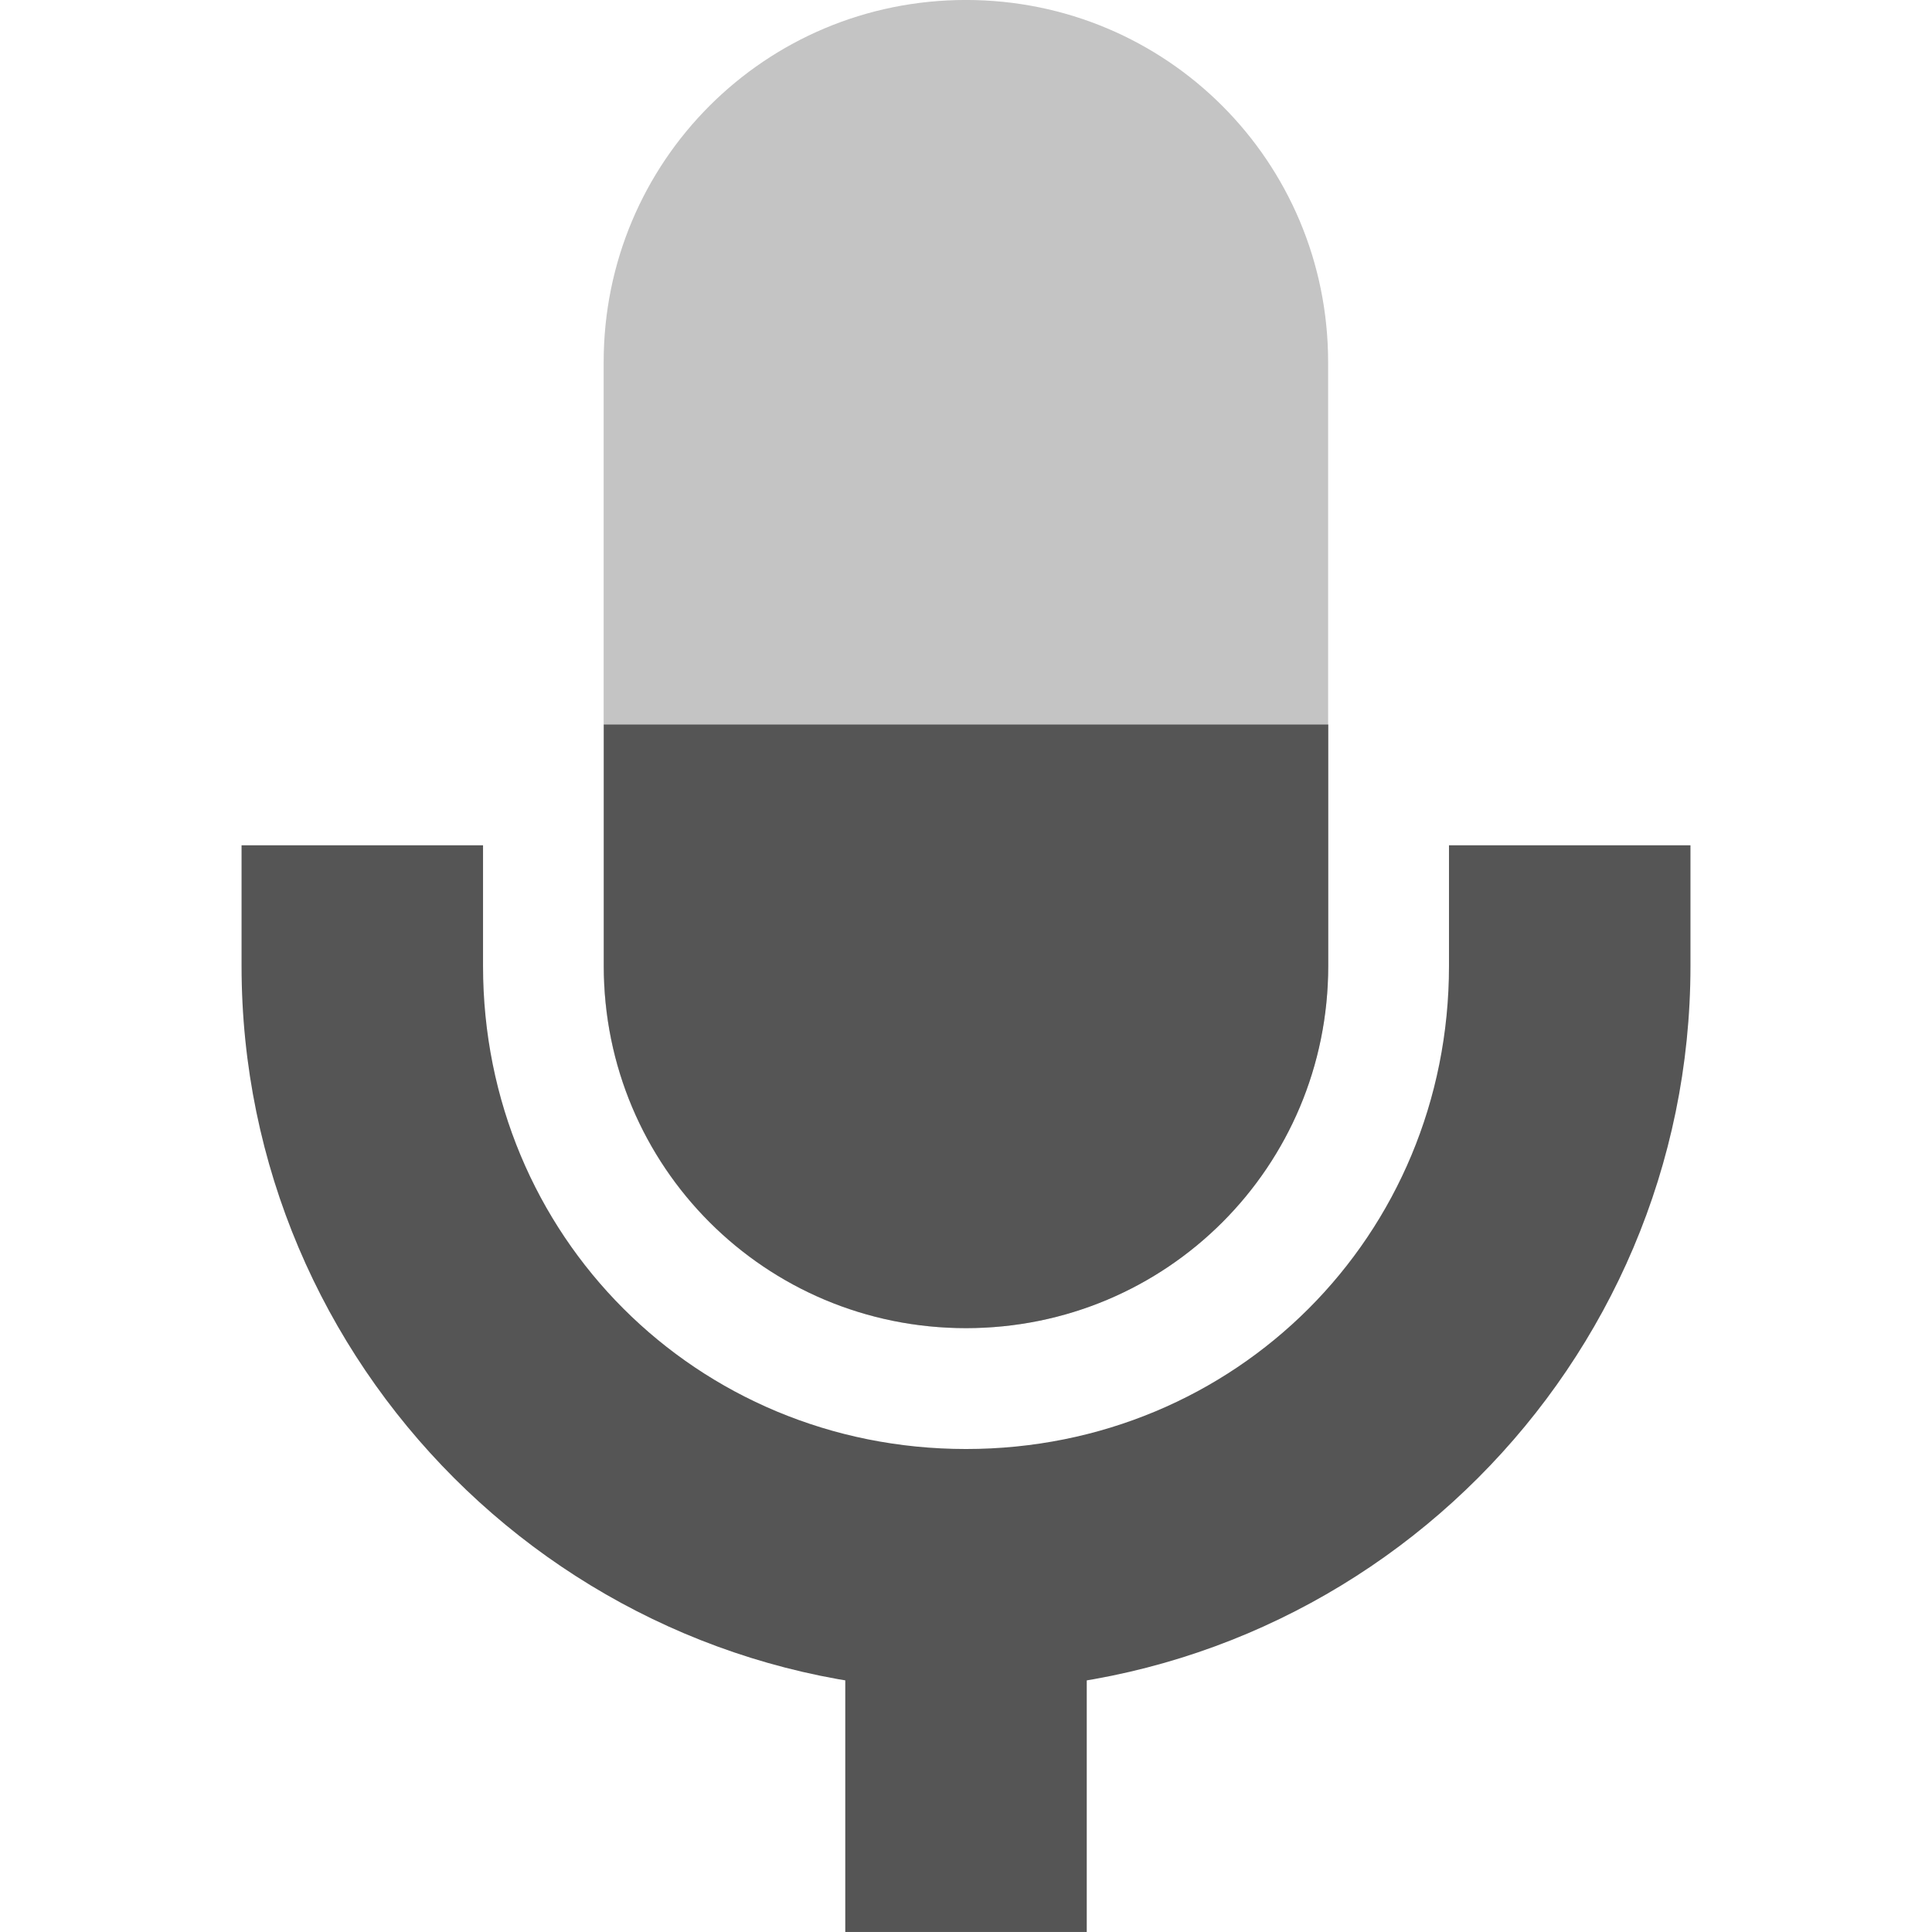
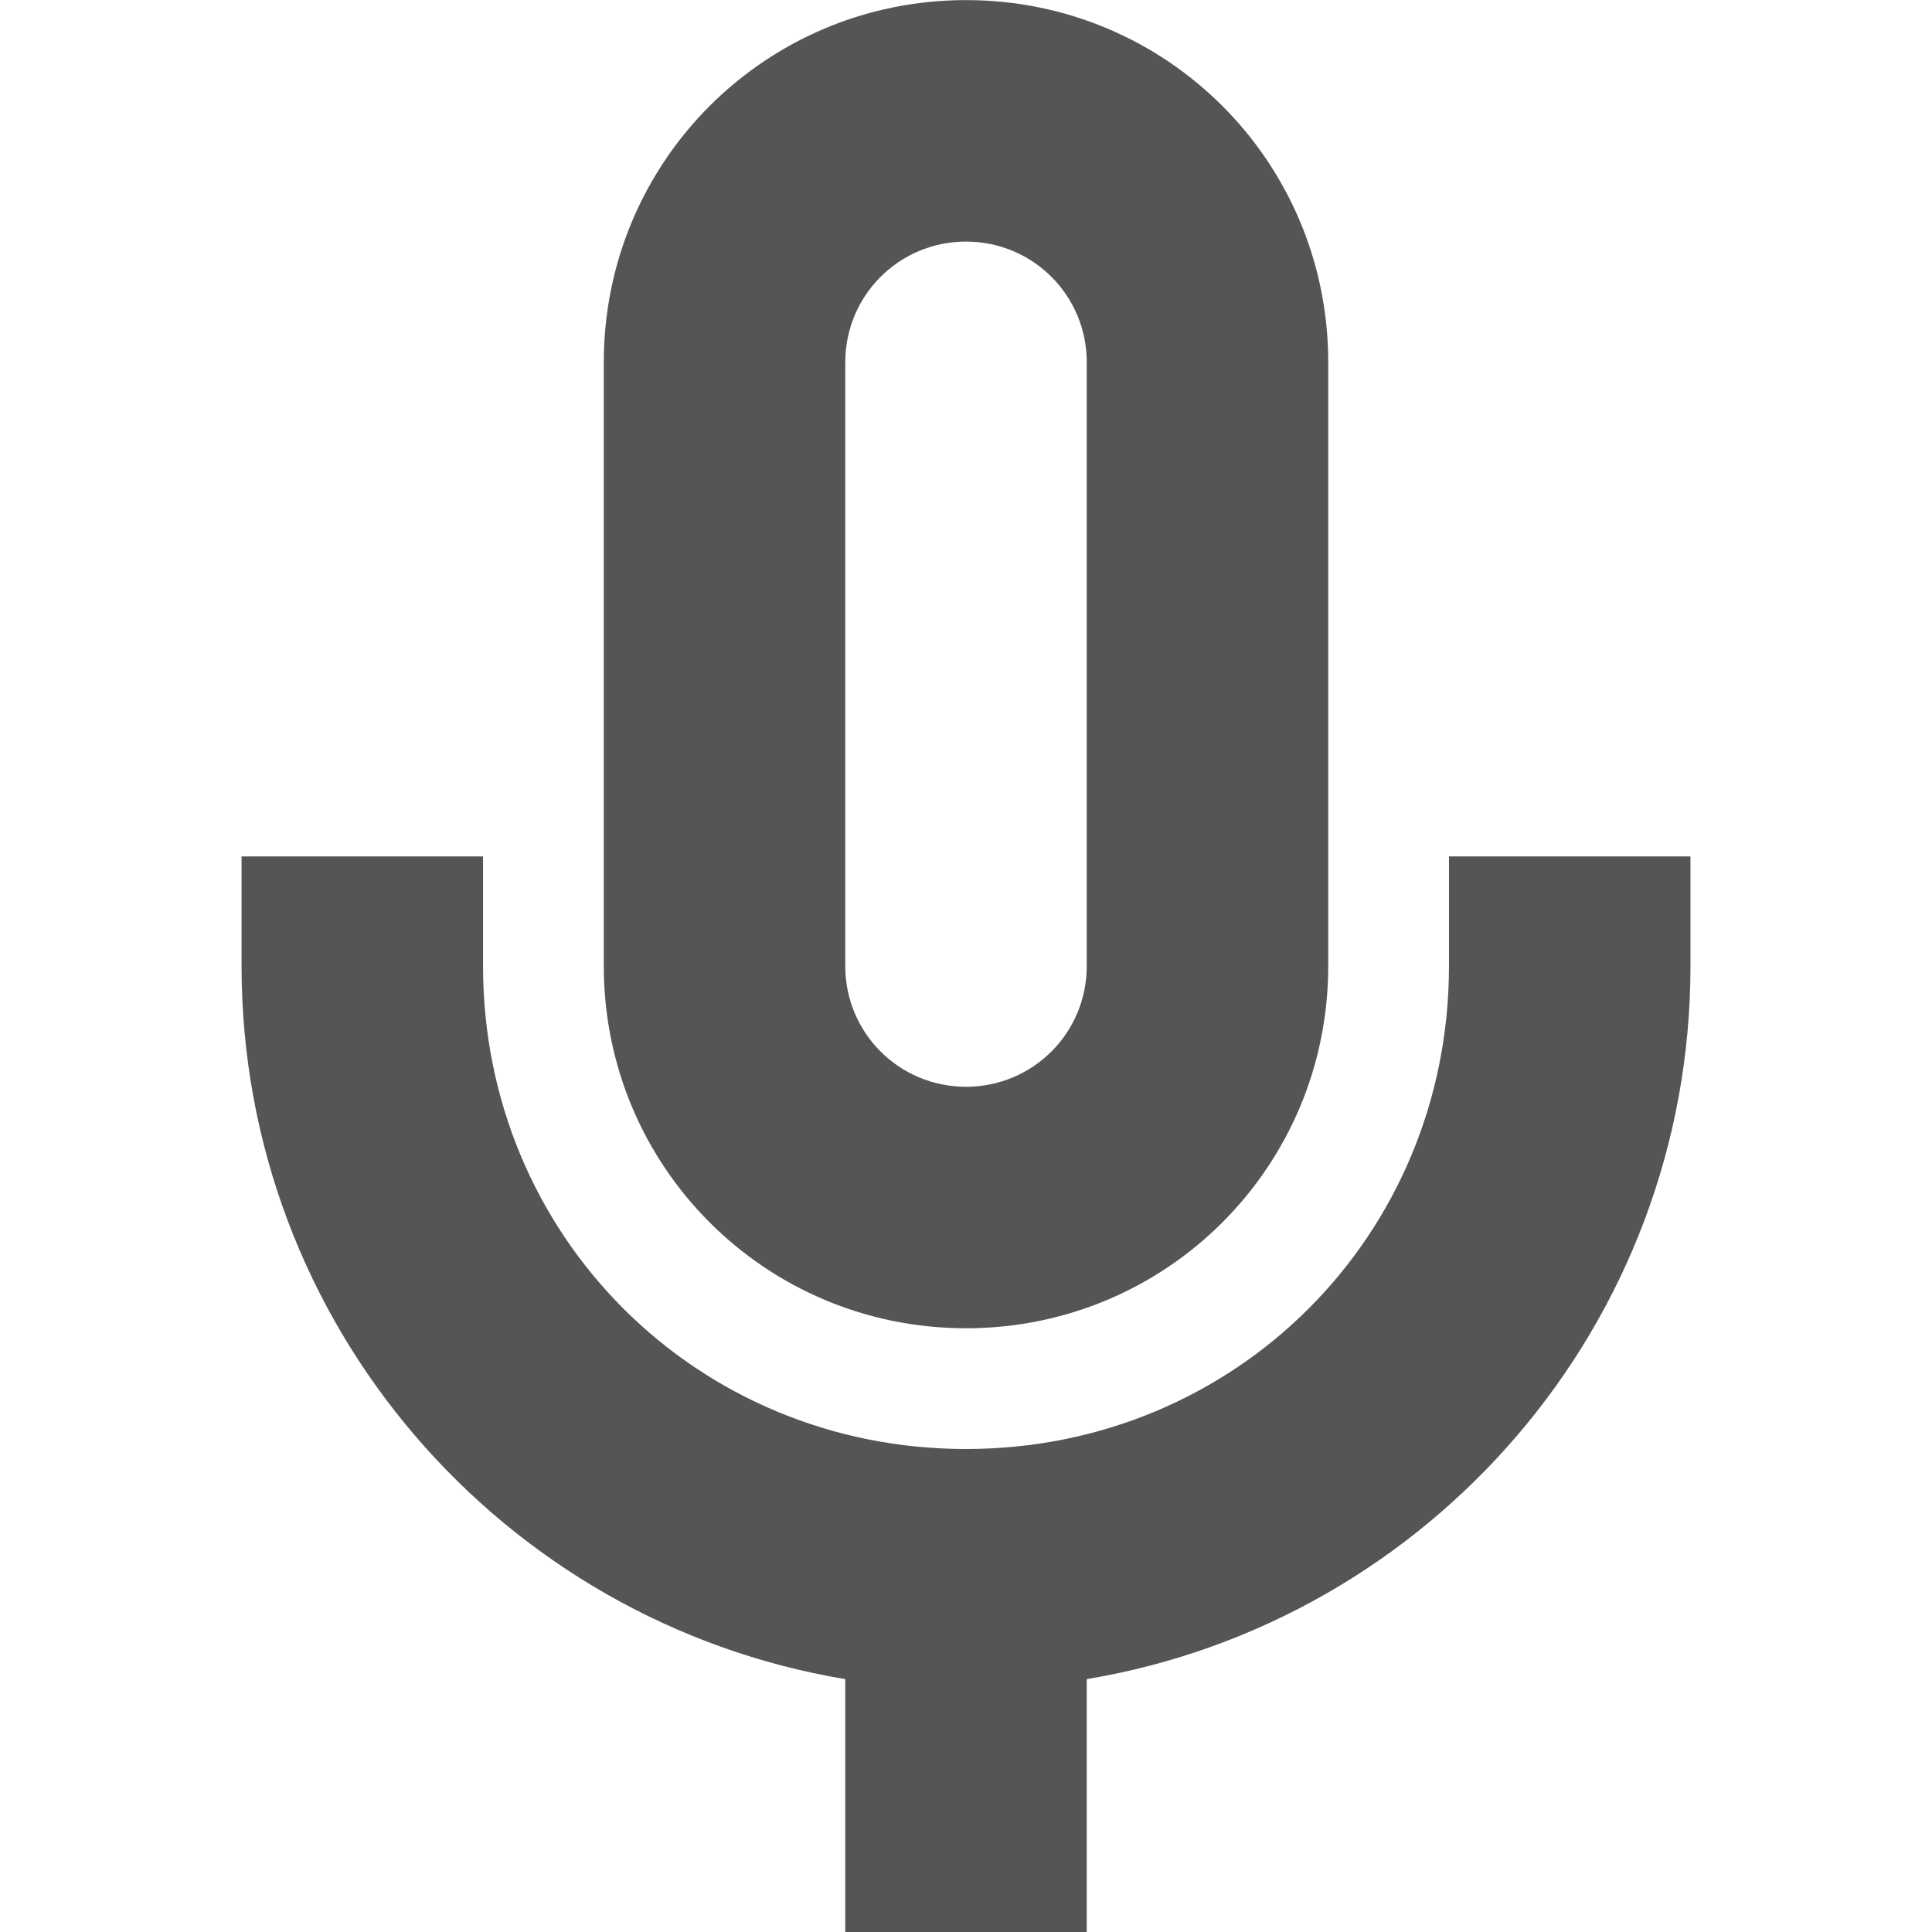
<svg xmlns="http://www.w3.org/2000/svg" xmlns:ns1="http://www.openswatchbook.org/uri/2009/osb" height="16.001" id="svg7384" style="enable-background:new" version="1.1" width="16.001">
  <defs id="defs7386">
    <linearGradient id="linearGradient5606" ns1:paint="solid">
      <stop id="stop5608" offset="0" style="stop-color:#000000;stop-opacity:1;" />
    </linearGradient>
-     <filter color-interpolation-filters="sRGB" id="filter7554">
+     <filter id="filter7554" style="color-interpolation-filters:sRGB">
      <feBlend id="feBlend7556" in2="BackgroundImage" mode="darken" />
    </filter>
  </defs>
-   <g id="layer9" style="display:inline" transform="translate(-364.9994,413.0008)">
-     <path d="m 372.999,-413.001 c -1.662,0 -3,1.338 -3,3 l 0,5 c 0,1.662 1.338,3 3,3 1.662,0 3,-1.338 3,-3 l 0,-5 c 0,-1.662 -1.338,-3 -3,-3 z" id="path6255" style="opacity:0.35;color:#555555;fill:#555555;fill-opacity:1;fill-rule:nonzero;stroke:none;stroke-width:2;marker:none;visibility:visible;display:inline;overflow:visible" />
-     <path d="m 370,-407 0,1.999 c 0,1.662 1.338,3 3,3 1.662,0 3,-1.338 3,-3 l 0,-1.999 z" id="path6246" style="color:#555555;fill:#555555;fill-opacity:1;fill-rule:nonzero;stroke:none;stroke-width:2;marker:none;visibility:visible;display:inline;overflow:visible" />
-     <path d="m 367,-406 0,1 c 0,3.307 2.693,6 6,6 3.307,0 6,-2.693 6,-6 l 0,-1 -2,0 0,1 c 0,2.233 -1.767,4 -4,4 -2.233,0 -4,-1.767 -4,-4 l 0,-1 z" id="path6248" style="fill:#555555;fill-opacity:1;stroke:none" />
-     <rect height="3" id="rect6253" style="fill:#555555;fill-opacity:1;stroke:none" width="2" x="372" y="-400" />
+   <g id="layer9" style="display:inline" transform="translate(-364.9994,415.0008)">
+     <path d="m 373,-415 c -1.662,0 -3,1.338 -3,3 l 0,5 c 0,1.662 1.338,3 3,3 1.662,0 3,-1.338 3,-3 l 0,-5 c 0,-1.662 -1.338,-3 -3,-3 z m 0,2 c 0.554,0 1,0.446 1,1 l 0,5 c 0,0.554 -0.446,1 -1,1 -0.554,0 -1,-0.446 -1,-1 l 0,-5 c 0,-0.554 0.446,-1 1,-1 z m -6,5.092 0,0.908 c 0,2.969 2.162,5.432 5,5.906 l 0,2.094 2,0 0,-2.094 c 2.838,-0.474 5,-2.937 5,-5.906 l 0,-0.908 -2,0 0,0.908 c 0,2.233 -1.767,4 -4,4 -2.233,0 -4,-1.767 -4,-4 l 0,-0.908 -2,0 z" id="path6255" style="color:#bebebe;display:inline;overflow:visible;visibility:visible;fill:#555555;fill-opacity:1;fill-rule:nonzero;stroke:none;stroke-width:2;marker:none" />
  </g>
-   <g id="layer10" style="display:inline;filter:url(#filter7554)" transform="translate(-364.9994,413.0008)" />
-   <g id="layer1" style="display:inline" transform="translate(-123.9992,-203.9992)" />
-   <g id="layer14" style="display:inline" transform="translate(-364.9994,413.0008)" />
-   <g id="layer15" style="display:inline" transform="translate(-364.9994,413.0008)" />
-   <g id="g71291" style="display:inline" transform="translate(-364.9994,413.0008)" />
-   <g id="layer2" style="display:inline" transform="translate(-123.9992,-53.9992)" />
-   <g id="g6058" style="display:inline" transform="translate(-123.9992,-53.9992)" />
-   <g id="layer12" style="display:inline" transform="translate(-364.9994,413.0008)" />
+   <g id="layer10" style="display:inline;filter:url(#filter7554)" transform="translate(-364.9994,415.0008)" />
+   <g id="layer1" style="display:inline" transform="translate(-123.9992,-201.9992)" />
+   <g id="layer14" style="display:inline" transform="translate(-364.9994,415.0008)" />
+   <g id="layer15" style="display:inline" transform="translate(-364.9994,415.0008)" />
+   <g id="g71291" style="display:inline" transform="translate(-364.9994,415.0008)" />
+   <g id="layer2" style="display:inline" transform="translate(-123.9992,-51.9992)" />
+   <g id="g6058" style="display:inline" transform="translate(-123.9992,-51.9992)" />
+   <g id="layer12" style="display:inline" transform="translate(-364.9994,415.0008)" />
</svg>
